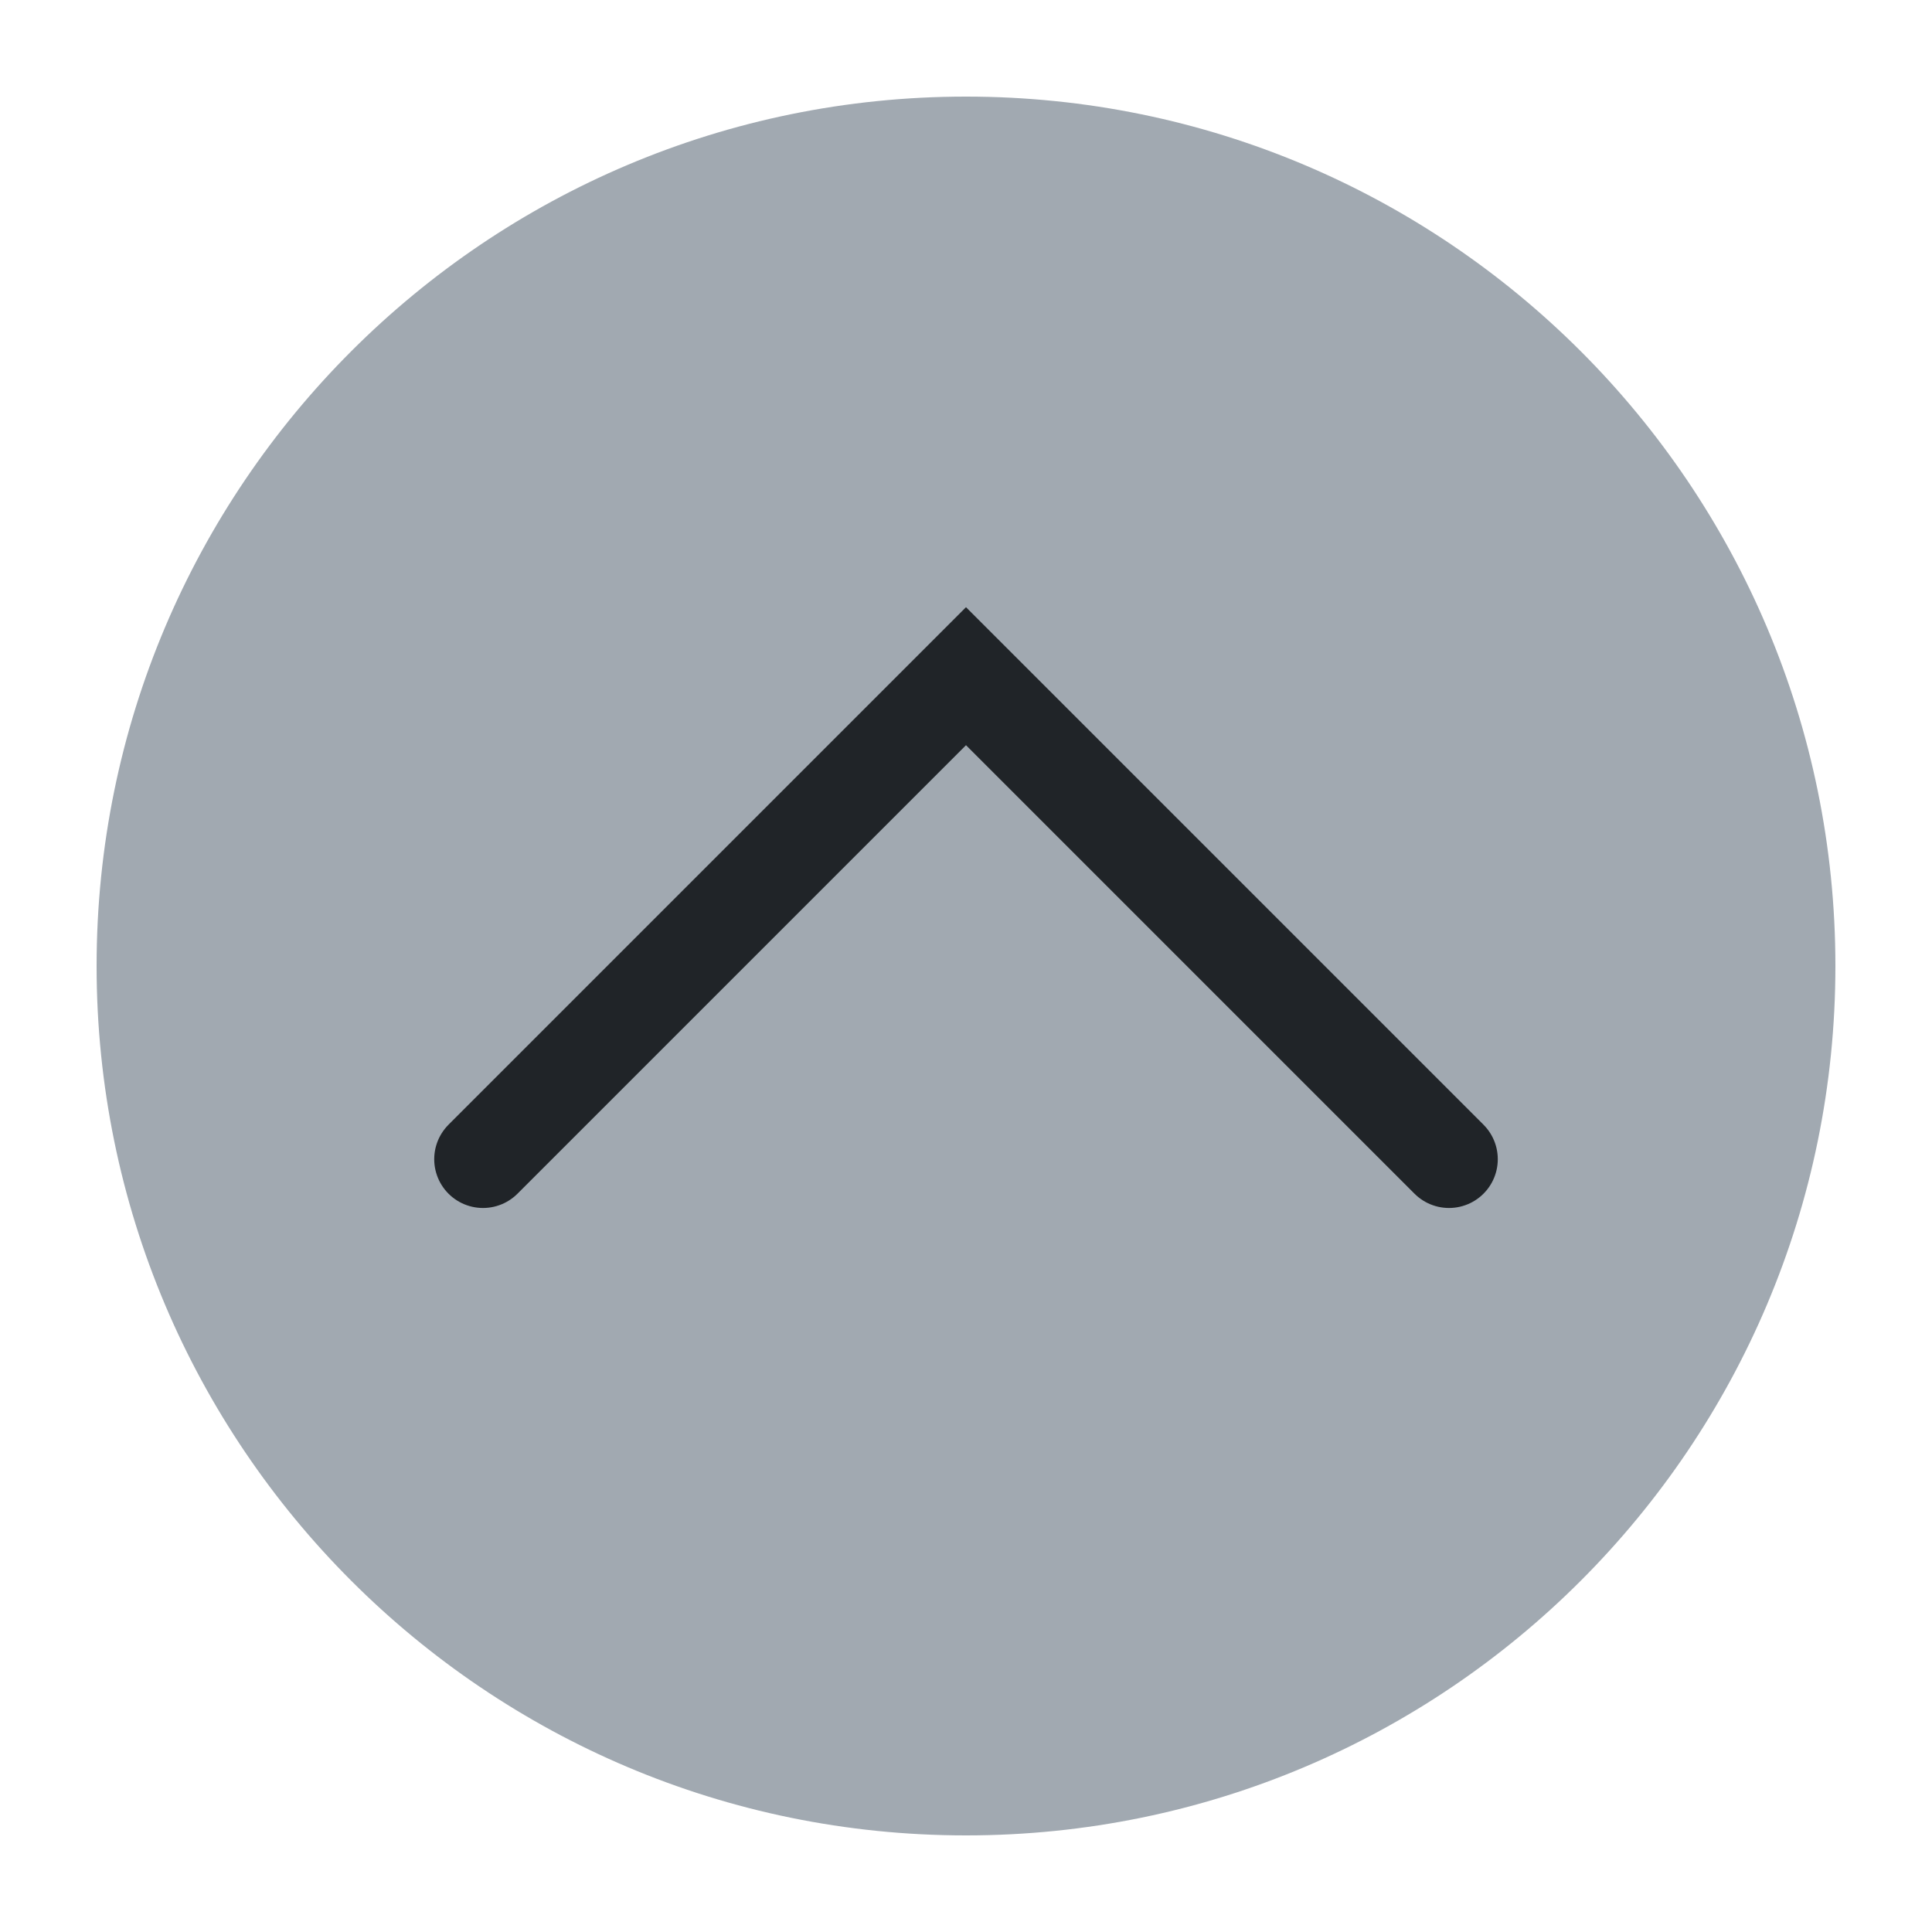
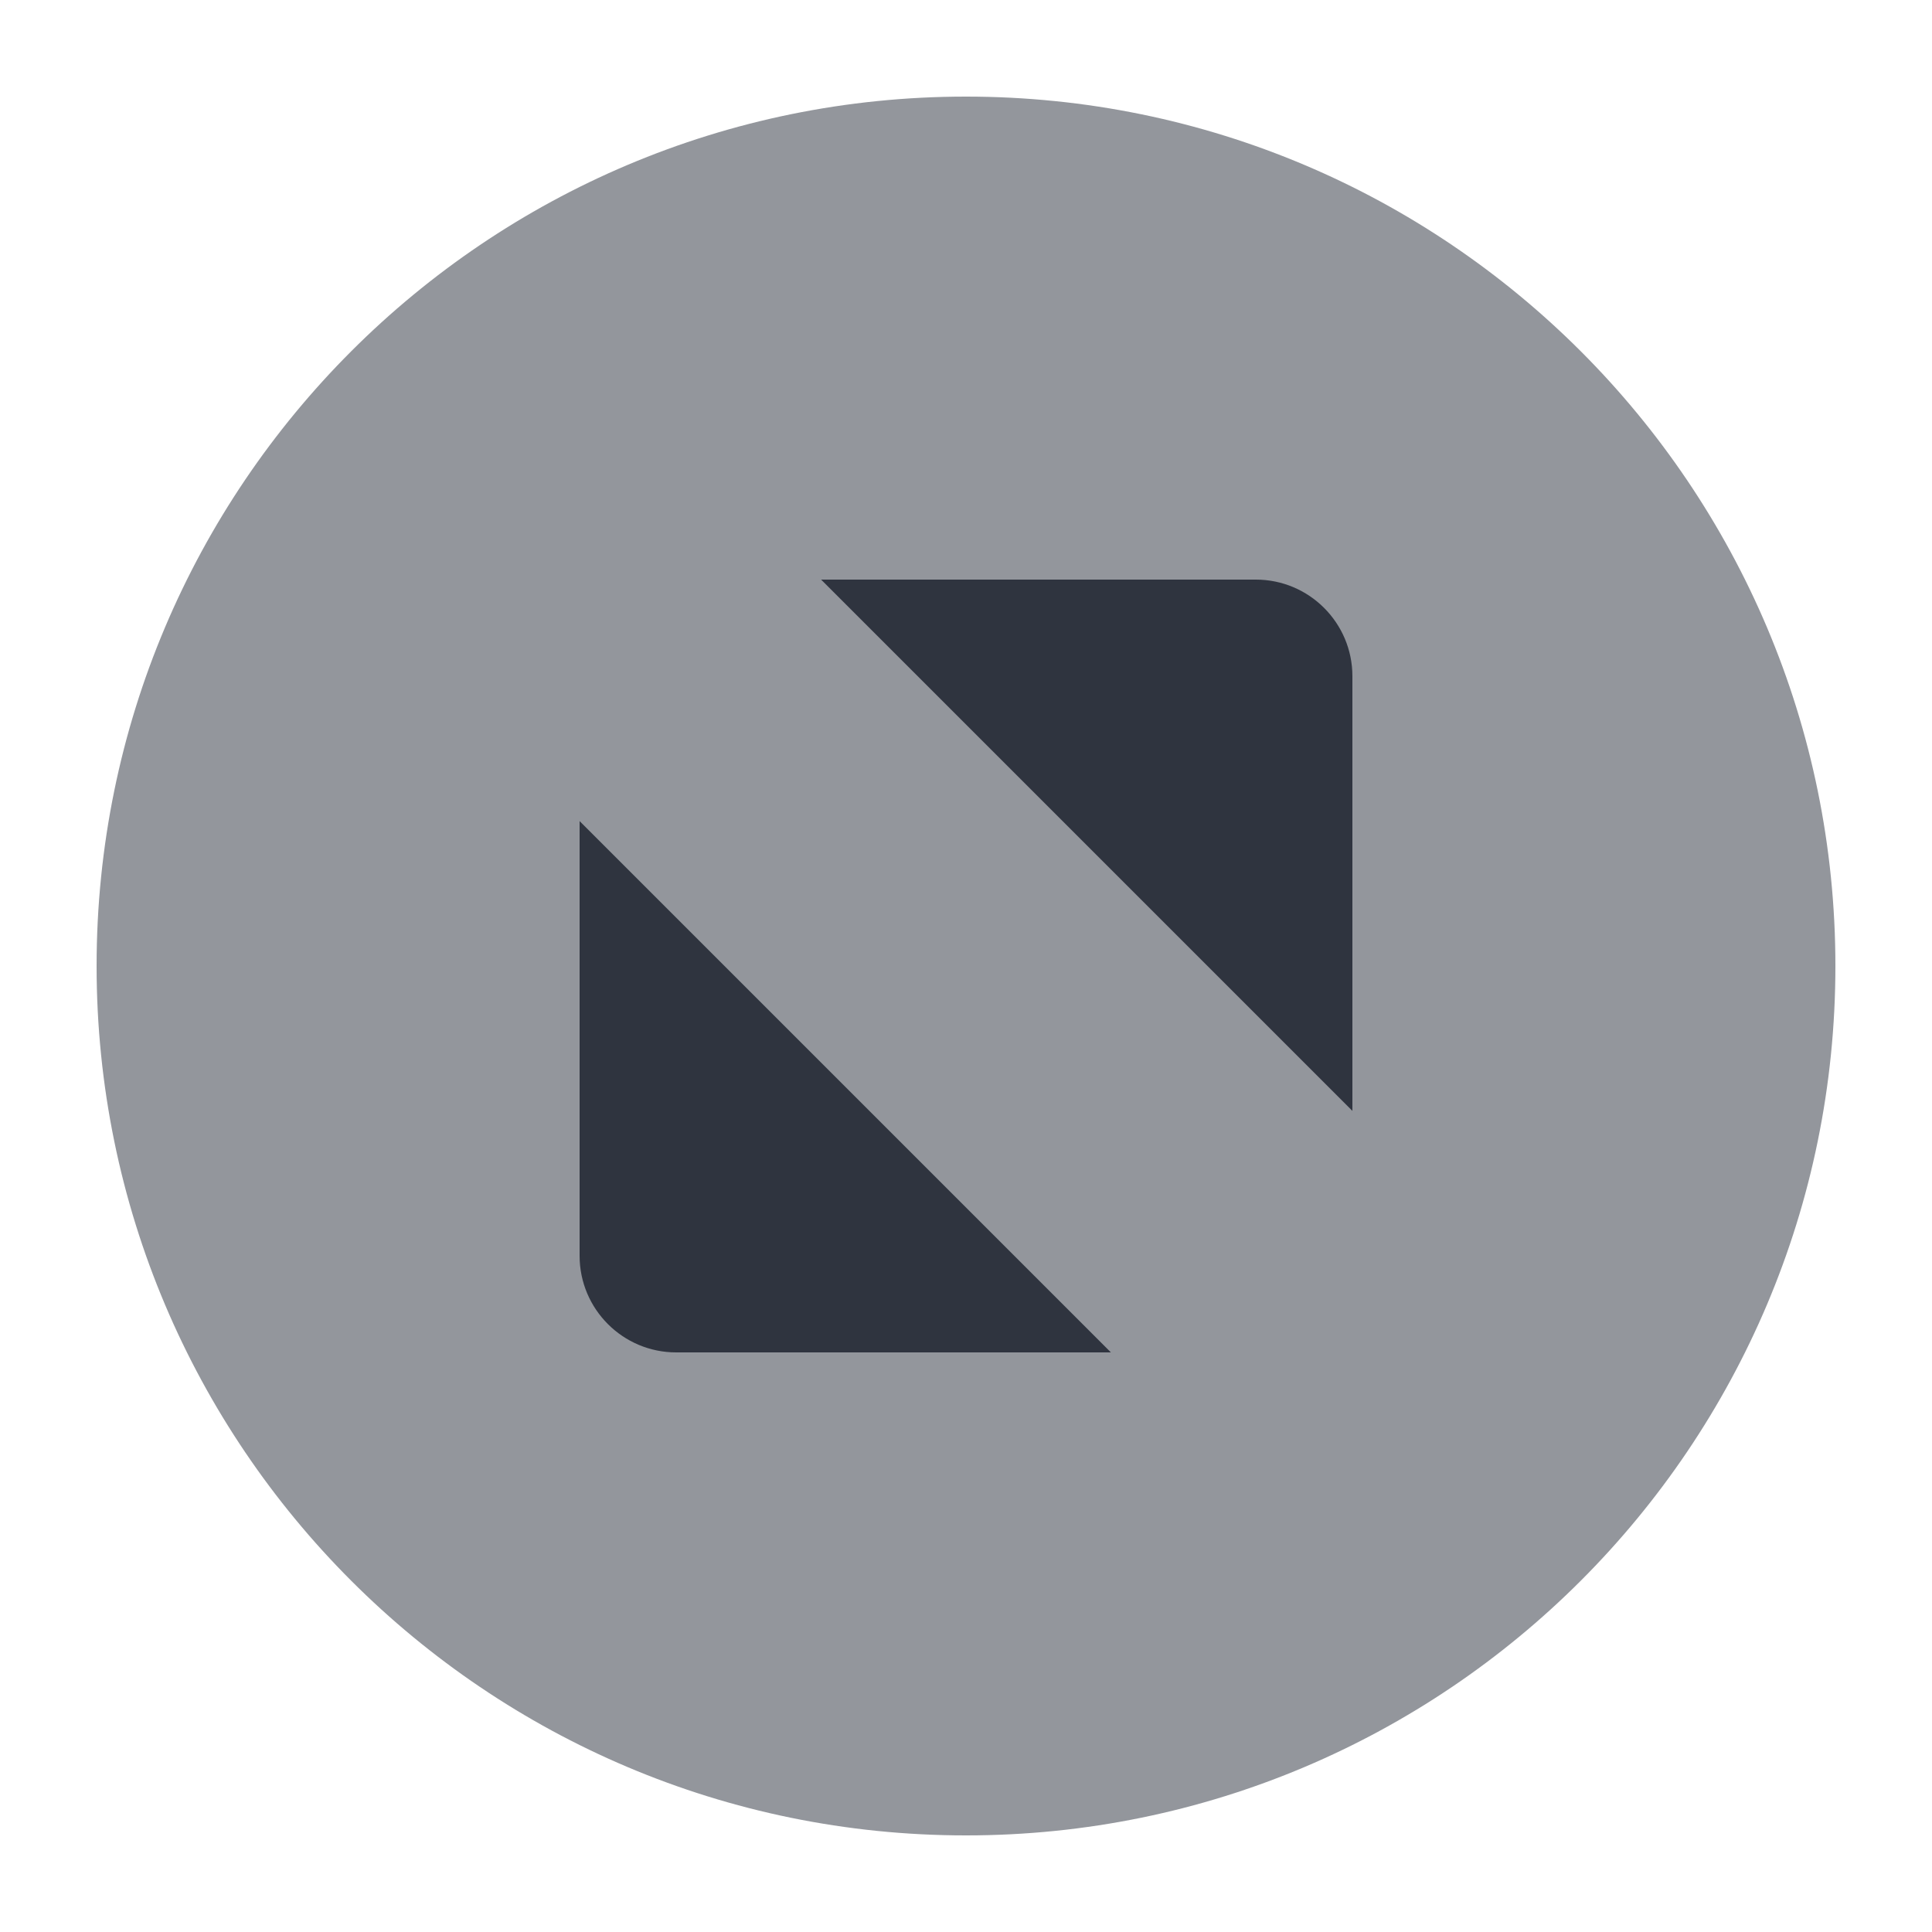
<svg xmlns="http://www.w3.org/2000/svg" viewBox="0 0 50 50" version="1.2" baseProfile="tiny">
  <defs>
</defs>
  <g fill="none" stroke="black" stroke-width="1" fill-rule="evenodd" stroke-linecap="square" stroke-linejoin="bevel">
-     <g fill="#a1a9b1" fill-opacity="1" stroke="none" transform="matrix(2.5,0,0,2.5,2.5,2.5)" font-family="Noto Sans" font-size="10" font-weight="400" font-style="normal">
-       <circle cx="9" cy="9" r="9" />
+     <g fill="none" stroke="#000000" stroke-opacity="1" stroke-width="1" stroke-linecap="square" stroke-linejoin="bevel" transform="matrix(1,0,0,1,0,0)" font-family="Noto Sans" font-size="10" font-weight="400" font-style="normal">
+ </g>
+     <g fill="none" stroke="#000000" stroke-opacity="1" stroke-width="1" stroke-linecap="square" stroke-linejoin="bevel" transform="matrix(1,0,0,1,0,0)" font-family="Noto Sans" font-size="10" font-weight="400" font-style="normal">
+ </g>
+     <g fill="#666a73" fill-opacity="0.7" stroke="none" transform="matrix(1,0,0,1,2.5,2.5)" font-family="Noto Sans" font-size="10" font-weight="400" font-style="normal">
+       <circle cx="22.5" cy="22.5" r="22.5" />
    </g>
-     <g fill="none" stroke="#202428" stroke-opacity="1" stroke-width="1.01" stroke-linecap="round" stroke-linejoin="miter" stroke-miterlimit="2" transform="matrix(2.5,0,0,2.5,2.5,2.5)" font-family="Noto Sans" font-size="10" font-weight="400" font-style="normal">
-       <polyline fill="none" vector-effect="none" points="4,11 9,6 14,11 " />
+     <g fill="none" stroke="#000000" stroke-opacity="1" stroke-width="1" stroke-linecap="square" stroke-linejoin="bevel" transform="matrix(1,0,0,1,0,0)" font-family="Noto Sans" font-size="10" font-weight="400" font-style="normal">
+ </g>
+     <g fill="none" stroke="#2f343f" stroke-opacity="1" stroke-width="1.001" stroke-linecap="square" stroke-linejoin="bevel" transform="matrix(2.5,0,0,2.5,2.5,2.5)" font-family="Noto Sans" font-size="10" font-weight="400" font-style="normal">
+ </g>
+     <g fill="#2f343f" fill-opacity="1" stroke="none" transform="matrix(2.5,0,0,2.5,2.5,2.5)" font-family="Noto Sans" font-size="10" font-weight="400" font-style="normal">
+       <path vector-effect="none" fill-rule="evenodd" d="M5,7.5 L5,12 C5,12.552 5.448,13 6,13 L10.5,13 L5,7.5 Z " />
+       <path vector-effect="none" fill-rule="evenodd" d="M7.5,5 L12,5 C12.552,5 13,5.448 13,6 L13,10.5 L7.5,5 Z " />
    </g>
+     <g fill="none" stroke="#2f343f" stroke-opacity="1" stroke-width="1.001" stroke-linecap="square" stroke-linejoin="bevel" transform="matrix(2.5,0,0,2.5,2.5,2.5)" font-family="Noto Sans" font-size="10" font-weight="400" font-style="normal">
+ </g>
    <g fill="none" stroke="#000000" stroke-opacity="1" stroke-width="1" stroke-linecap="square" stroke-linejoin="bevel" transform="matrix(1,0,0,1,0,0)" font-family="Noto Sans" font-size="10" font-weight="400" font-style="normal">
</g>
  </g>
</svg>
